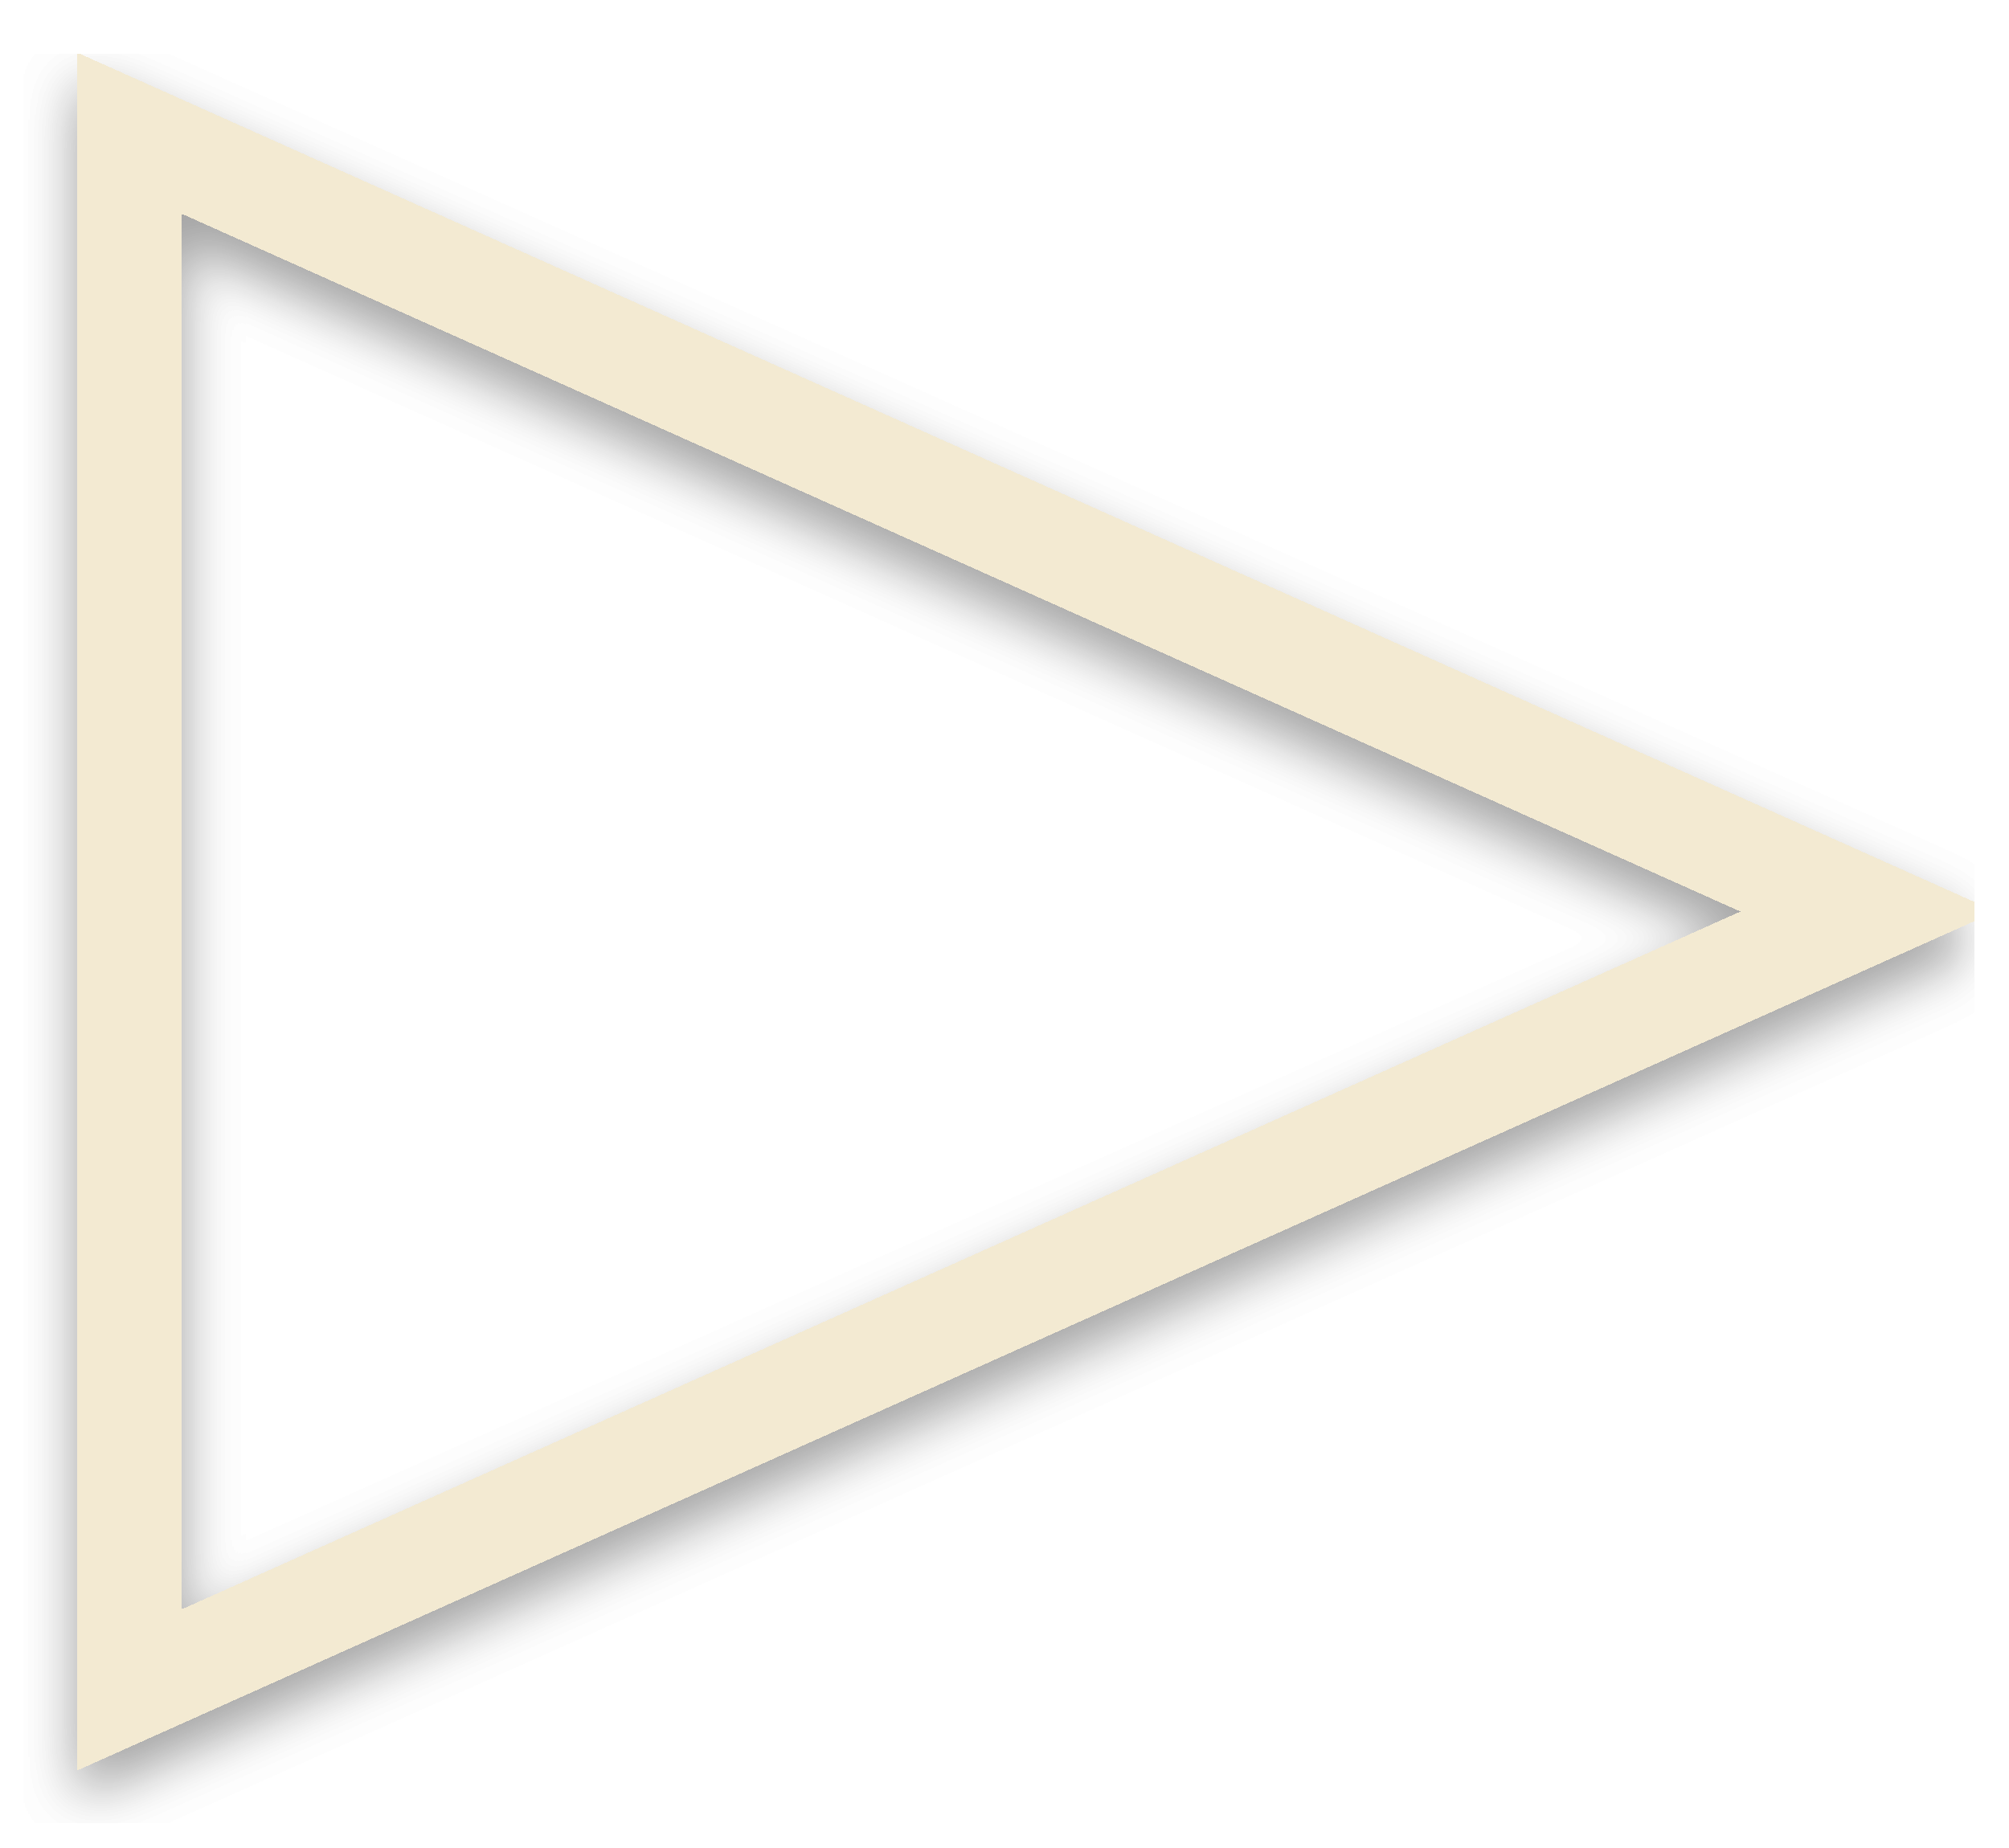
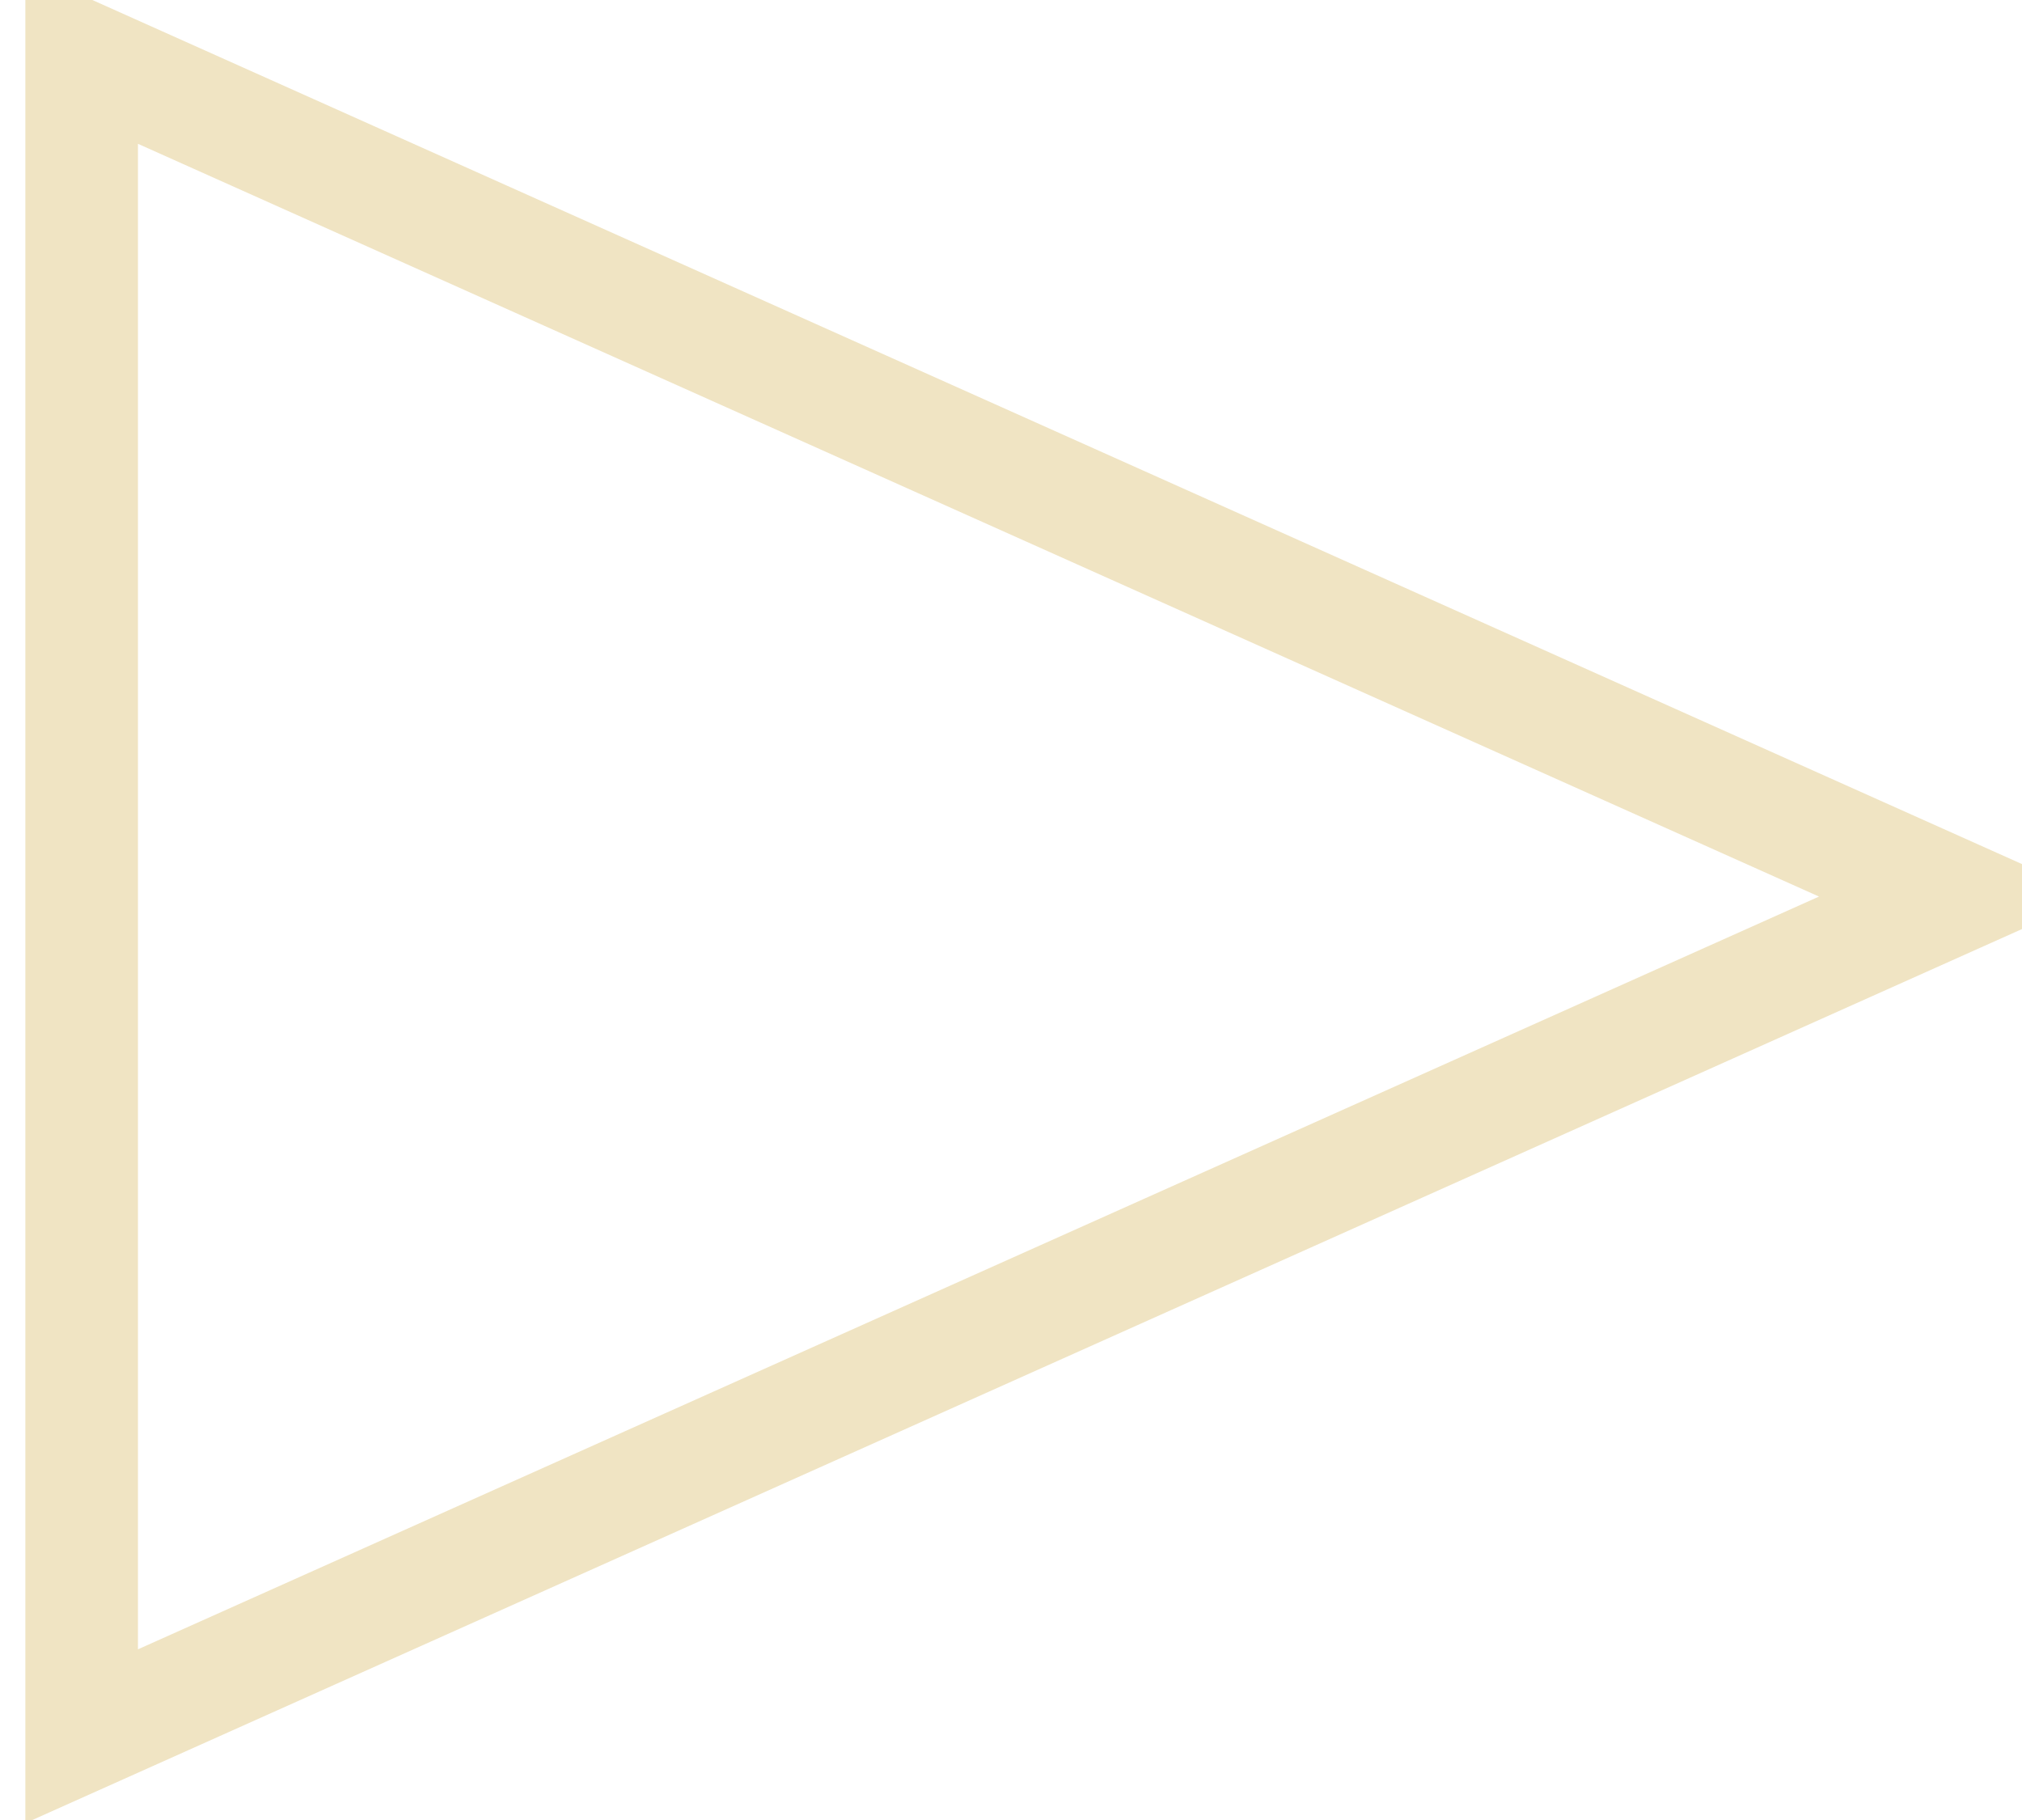
- <svg xmlns="http://www.w3.org/2000/svg" width="75" height="69" viewBox="0 0 75 69" fill="none">
-   <g opacity="0.5" filter="url(#filter0_d_9128_13285)">
-     <path d="M69.742 34.035L4.827 63.1V4.97L69.742 34.035Z" stroke="#F0E4C3" stroke-width="3.898" shape-rendering="crispEdges" />
-   </g>
-   <g opacity="0.5" filter="url(#filter1_d_9128_13285)">
-     <path d="M69.742 34.035L4.827 63.1V4.97L69.742 34.035Z" stroke="#F0E4C3" stroke-width="3.898" shape-rendering="crispEdges" />
-   </g>
-   <defs>
-     <filter id="filter0_d_9128_13285" x="0.879" y="2.02" width="72.812" height="66.031" filterUnits="userSpaceOnUse" color-interpolation-filters="sRGB">
-       <feFlood flood-opacity="0" result="BackgroundImageFix" />
-       <feColorMatrix in="SourceAlpha" type="matrix" values="0 0 0 0 0 0 0 0 0 0 0 0 0 0 0 0 0 0 127 0" result="hardAlpha" />
-       <feOffset dy="1" />
-       <feGaussianBlur stdDeviation="1" />
-       <feComposite in2="hardAlpha" operator="out" />
-       <feColorMatrix type="matrix" values="0 0 0 0 0 0 0 0 0 0 0 0 0 0 0 0 0 0 0.4 0" />
-       <feBlend mode="normal" in2="BackgroundImageFix" result="effect1_dropShadow_9128_13285" />
-       <feBlend mode="normal" in="SourceGraphic" in2="effect1_dropShadow_9128_13285" result="shape" />
-     </filter>
-     <filter id="filter1_d_9128_13285" x="0.879" y="2.02" width="72.812" height="66.031" filterUnits="userSpaceOnUse" color-interpolation-filters="sRGB">
-       <feFlood flood-opacity="0" result="BackgroundImageFix" />
-       <feColorMatrix in="SourceAlpha" type="matrix" values="0 0 0 0 0 0 0 0 0 0 0 0 0 0 0 0 0 0 127 0" result="hardAlpha" />
-       <feOffset dy="1" />
-       <feGaussianBlur stdDeviation="1" />
-       <feComposite in2="hardAlpha" operator="out" />
-       <feColorMatrix type="matrix" values="0 0 0 0 0 0 0 0 0 0 0 0 0 0 0 0 0 0 0.4 0" />
-       <feBlend mode="normal" in2="BackgroundImageFix" result="effect1_dropShadow_9128_13285" />
-       <feBlend mode="normal" in="SourceGraphic" in2="effect1_dropShadow_9128_13285" result="shape" />
-     </filter>
-   </defs>
+ <svg xmlns="http://www.w3.org/2000/svg" width="70" height="63" viewBox="0 0 70 63" fill="none">
+   <path d="M67.742 31.035L2.827 60.1V1.97L67.742 31.035Z" stroke="#F0E4C3" stroke-width="3.898" />
</svg>
